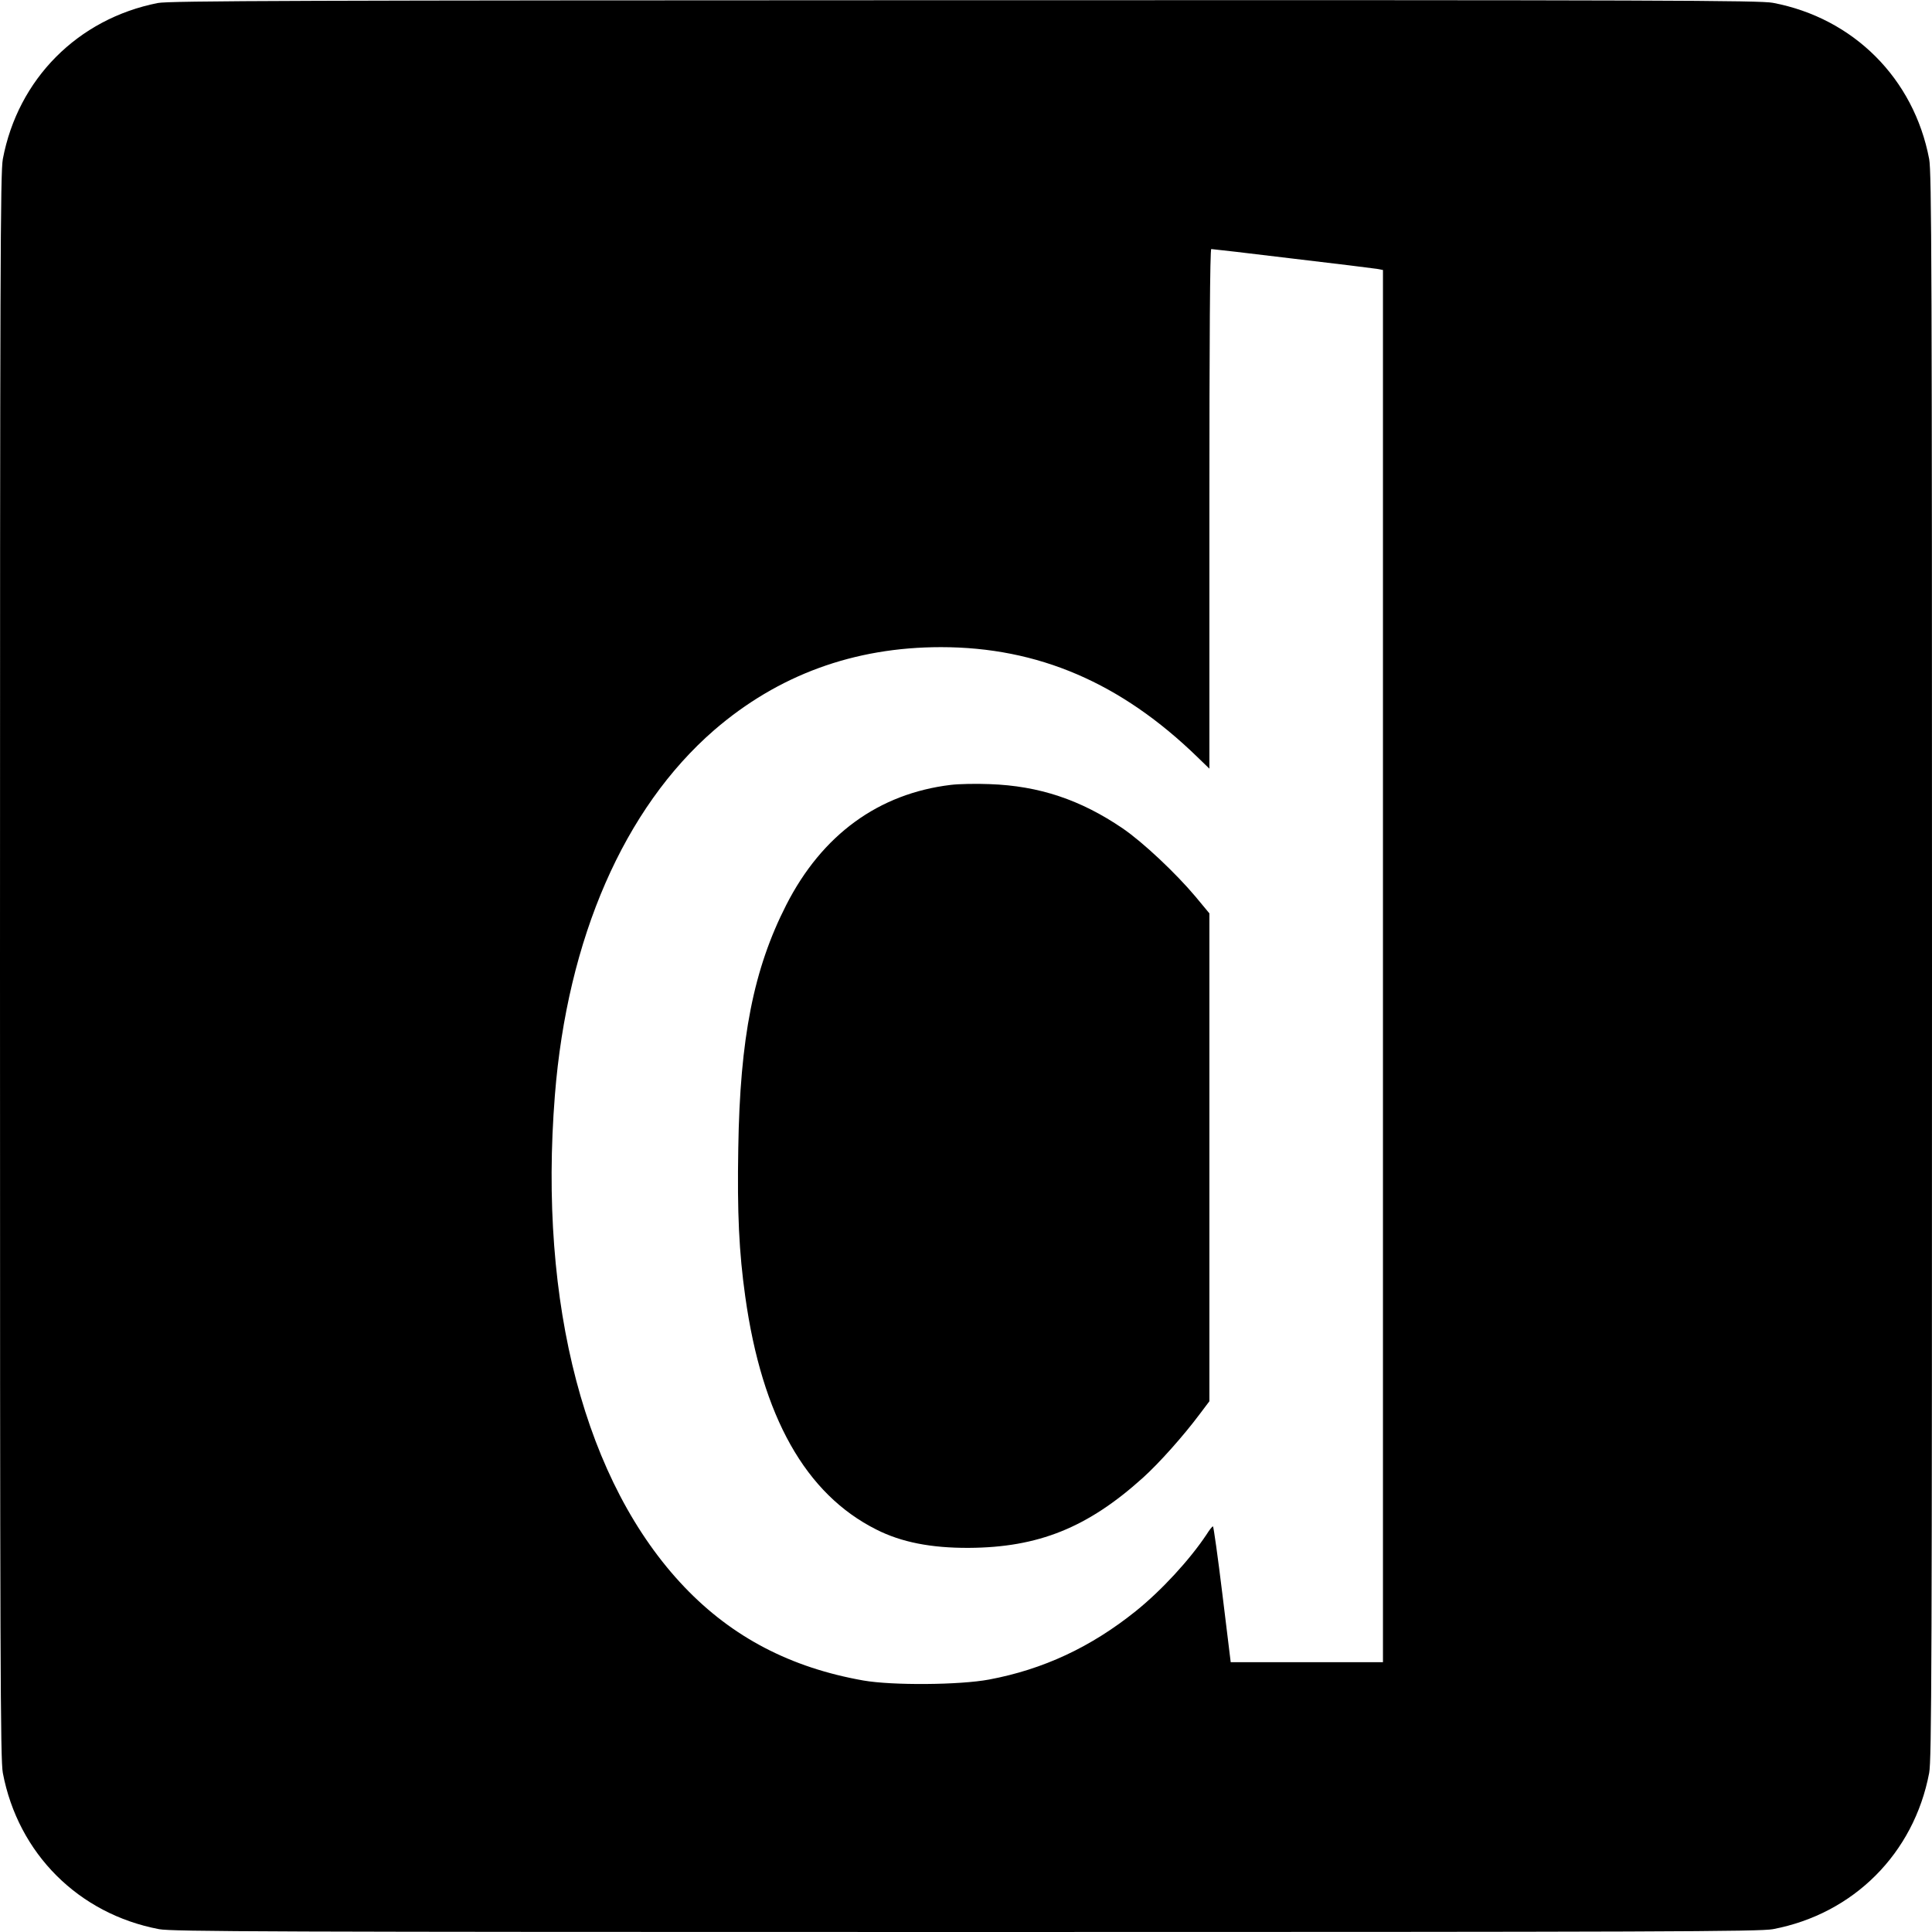
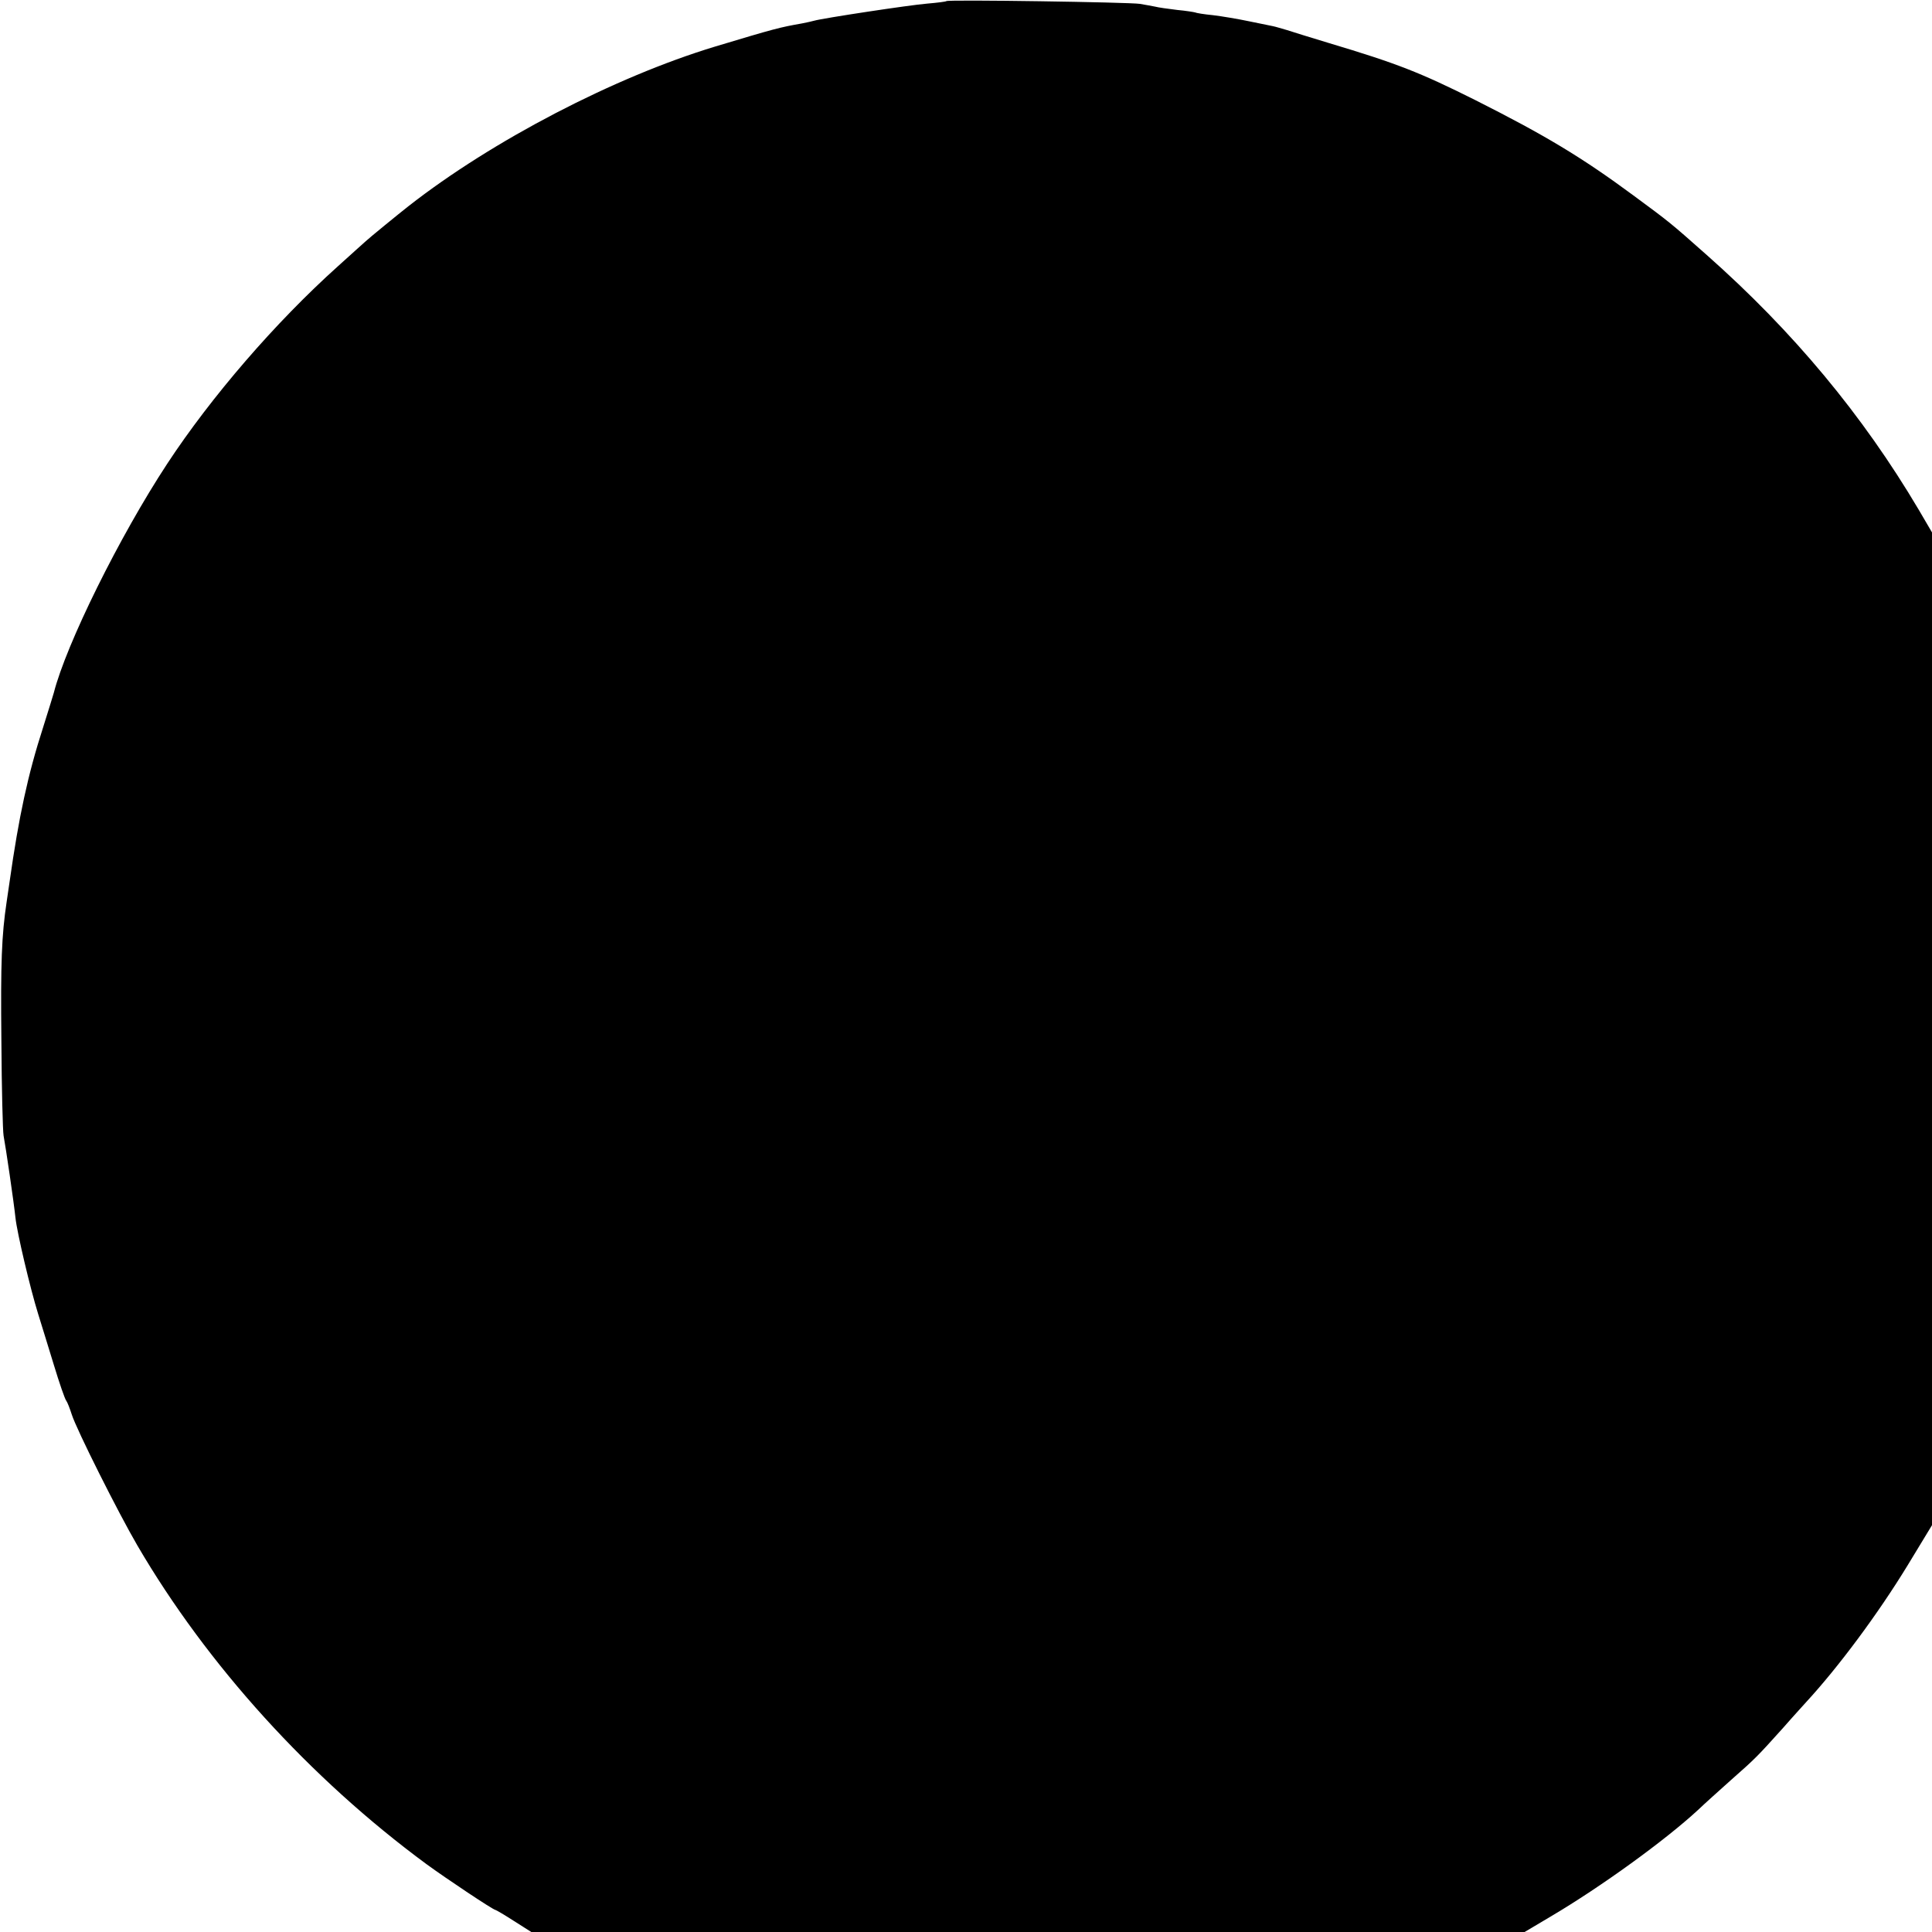
- <svg xmlns="http://www.w3.org/2000/svg" version="1.0" width="1024pt" height="1024pt" viewBox="0 0 1024 1024" preserveAspectRatio="xMidYMid meet">
-   <g transform="translate(0,1024) scale(0.1,-0.1)" fill="#000000" stroke="none">
-     <path d="M836 10224 c-424 -84 -741 -403 -821 -827 -13 -70 -15 -573 -15 -4277 0 -3704 2 -4207 15 -4277 81 -427 401 -747 828 -828 70 -13 573 -15 4277 -15 3704 0 4207 2 4277 15 427 81 747 401 828 828 13 70 15 573 15 4277 0 3704 -2 4207 -15 4277 -81 427 -401 747 -828 828 -70 13 -571 15 -4286 14 -3512 -1 -4217 -3 -4275 -15z m6011 -1354 c230 -27 433 -52 451 -55 l32 -6 0 -3689 0 -3690 -403 0 -404 0 -44 360 c-24 198 -47 360 -50 360 -4 0 -19 -19 -34 -43 -89 -134 -239 -297 -376 -407 -237 -190 -489 -308 -777 -362 -155 -29 -512 -32 -666 -5 -385 68 -694 229 -948 495 -526 551 -775 1499 -687 2607 66 832 367 1521 844 1935 338 292 741 440 1202 440 515 0 955 -189 1361 -584 l62 -60 0 1377 c0 890 3 1377 10 1377 5 0 198 -22 427 -50z" />
-     <path d="M5040 6080 c-383 -46 -683 -264 -873 -637 -173 -340 -245 -704 -254 -1289 -6 -344 4 -551 37 -786 89 -637 320 -1047 695 -1235 132 -67 290 -98 490 -97 368 2 629 107 921 370 87 78 216 223 302 338 l52 69 0 1293 0 1293 -73 88 c-105 125 -278 288 -386 362 -223 152 -444 226 -706 235 -71 3 -164 1 -205 -4z" />
+ <svg xmlns="http://www.w3.org/2000/svg" version="1.0" width="700pt" height="700pt" viewBox="0 0 700 700" preserveAspectRatio="xMidYMid meet">
+   <g transform="translate(0,700) scale(0.1,-0.1)" fill="#000000" stroke="none">
+     <path d="M3429 6996 c-2 -2 -33 -6 -69 -9 -63 -5 -379 -53 -410 -62 -8 -2 -28 -7 -45 -10 -79 -14 -96 -18 -315 -84 -363 -110 -806 -340 -1110 -578 -32 -25 -146 -118 -156 -128 -6 -5 -51 -46 -100 -90 -227 -204 -459 -473 -618 -715 -174 -265 -366 -654 -411 -830 -2 -8 -20 -65 -39 -126 -55 -170 -88 -324 -121 -557 -3 -20 -8 -54 -11 -75 -18 -121 -22 -219 -19 -502 1 -173 5 -328 8 -345 8 -42 37 -240 43 -297 6 -56 54 -258 82 -348 11 -36 37 -119 57 -185 20 -66 40 -124 45 -130 4 -5 13 -28 20 -50 17 -54 169 -357 238 -475 253 -433 625 -843 1047 -1154 74 -54 242 -166 250 -166 2 0 33 -18 67 -40 l63 -40 1800 0 1799 0 96 57 c181 107 413 275 532 385 25 24 79 72 119 108 92 81 97 87 189 189 41 47 80 89 85 95 116 126 259 318 367 495 l88 145 0 1799 0 1798 -48 82 c-203 343 -455 646 -768 923 -134 119 -136 120 -266 216 -188 139 -322 219 -572 345 -202 101 -284 133 -531 207 -66 20 -134 41 -152 47 -18 5 -40 12 -50 14 -10 2 -49 10 -88 18 -38 8 -97 18 -130 22 -32 3 -62 8 -65 10 -3 1 -32 6 -65 9 -33 4 -69 9 -80 12 -11 2 -36 7 -55 10 -38 6 -695 16 -701 10z" />
  </g>
</svg>
